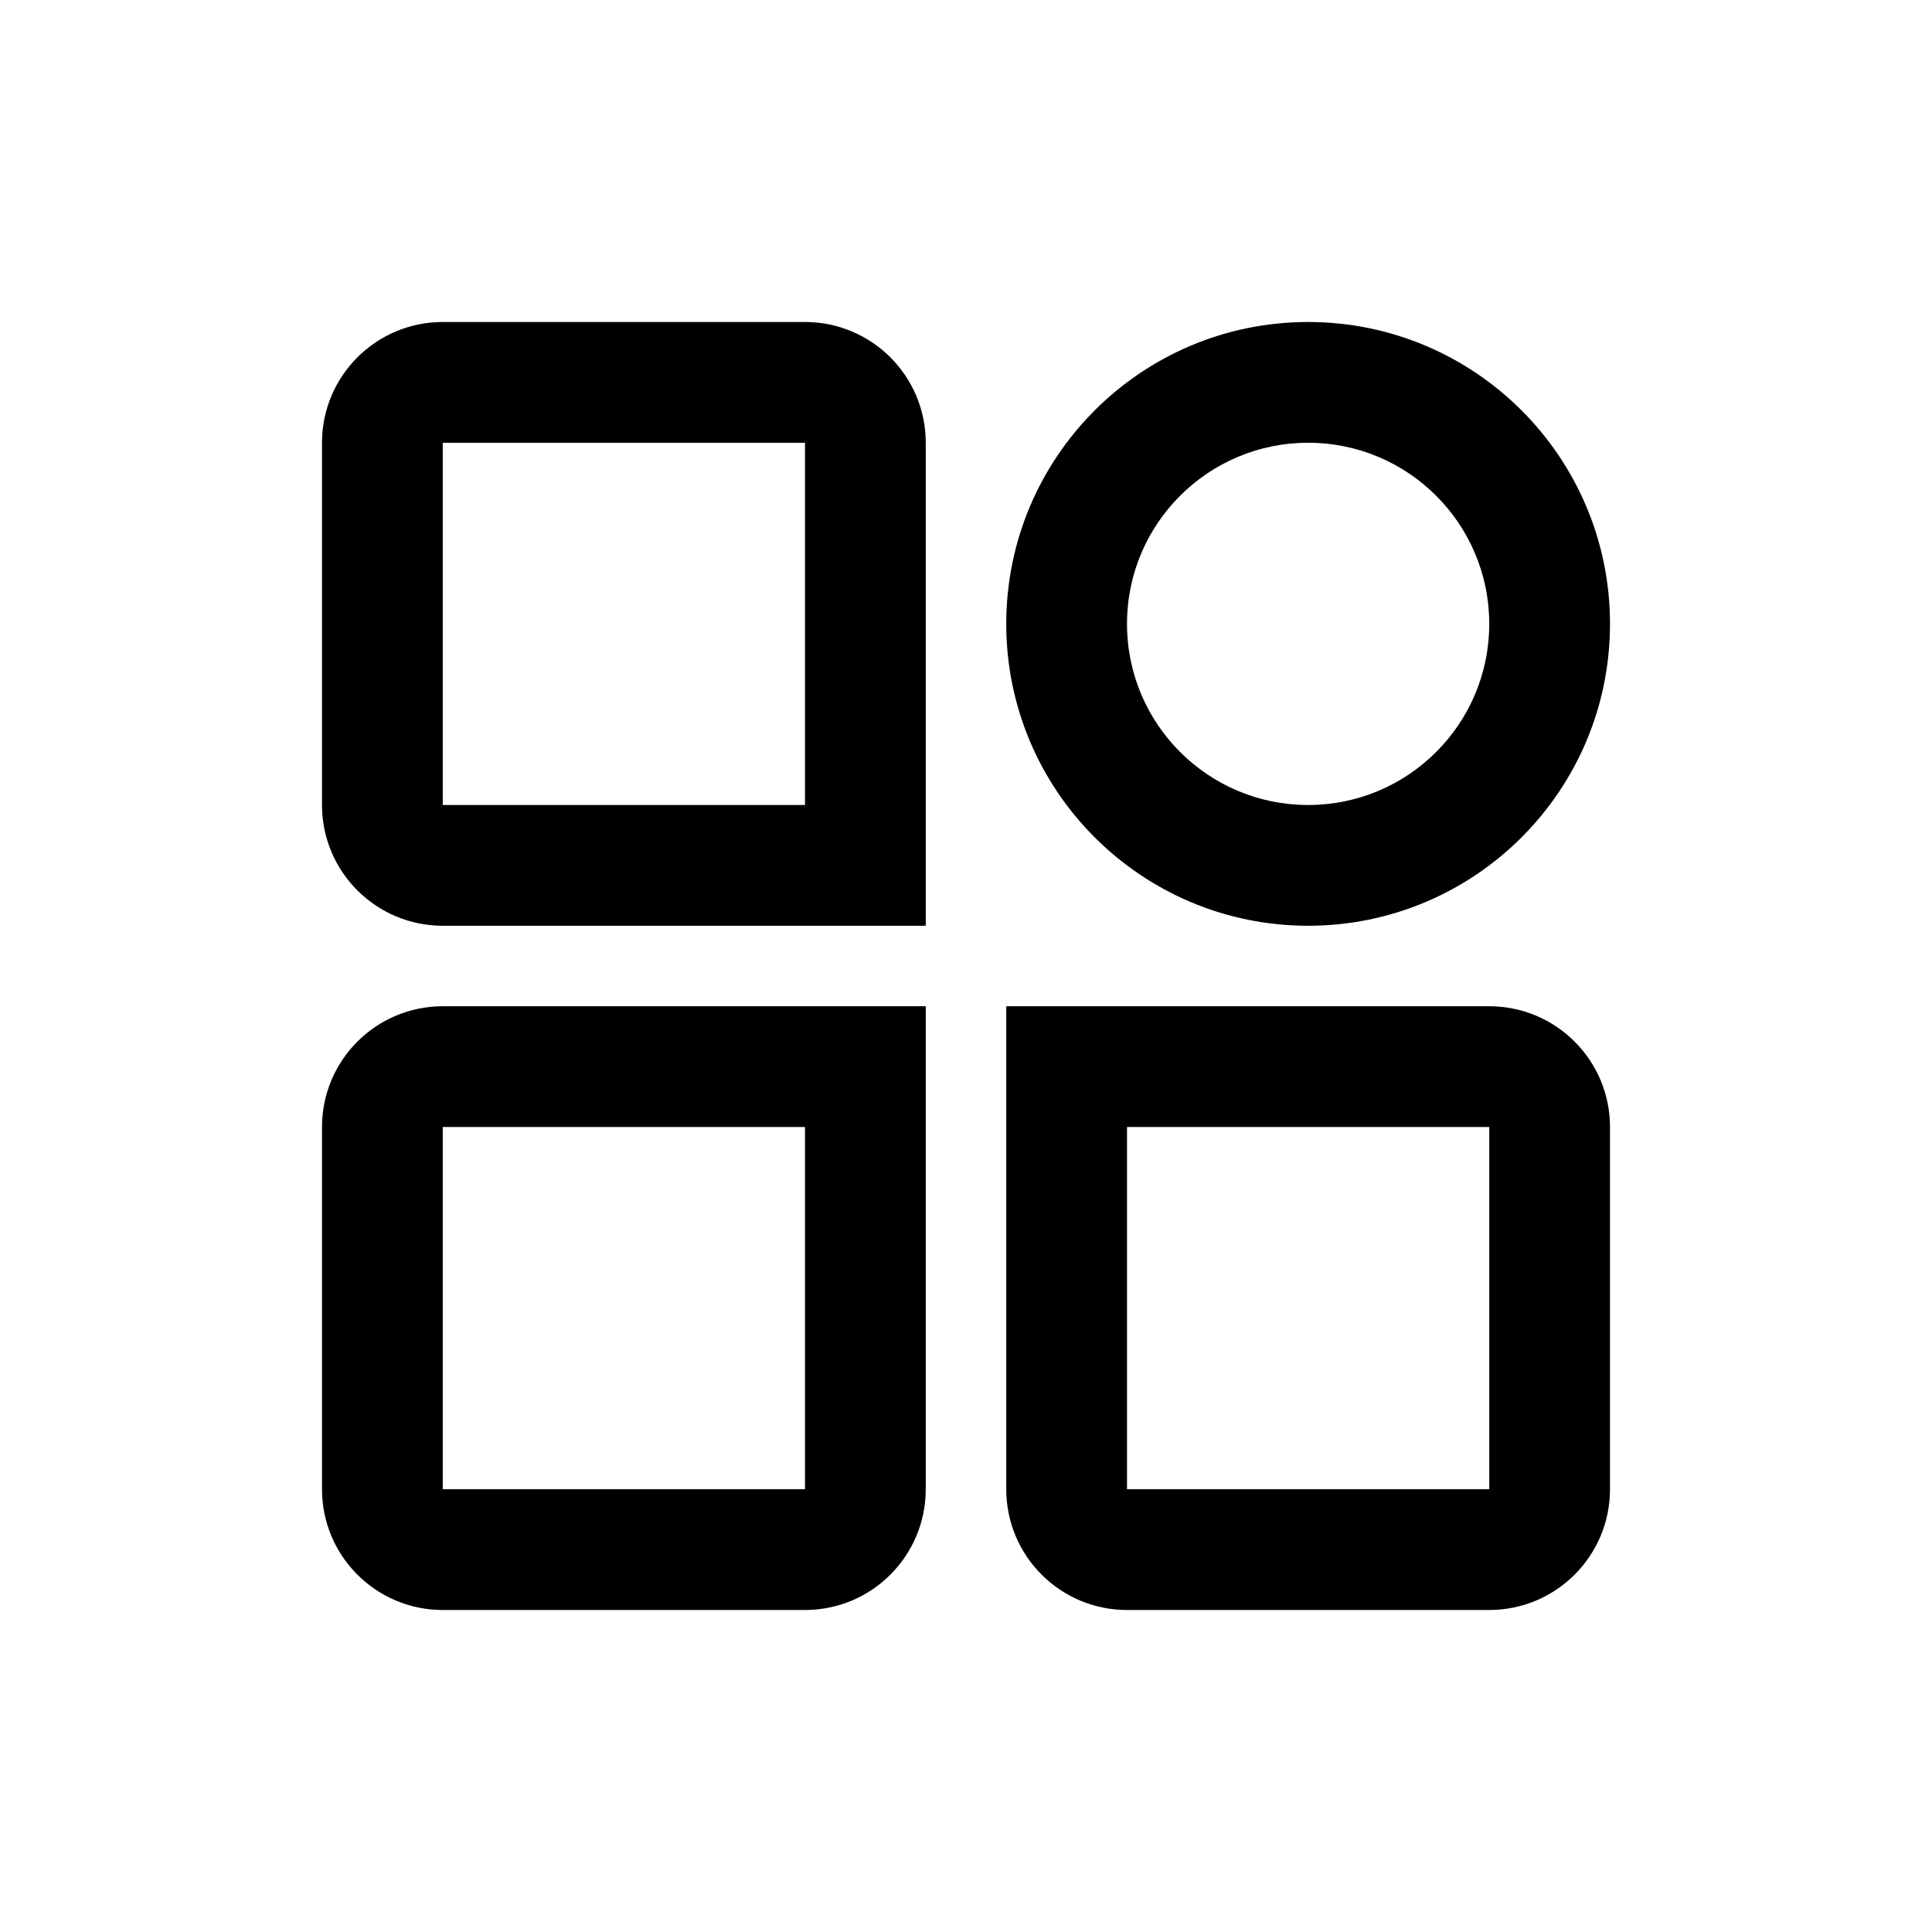
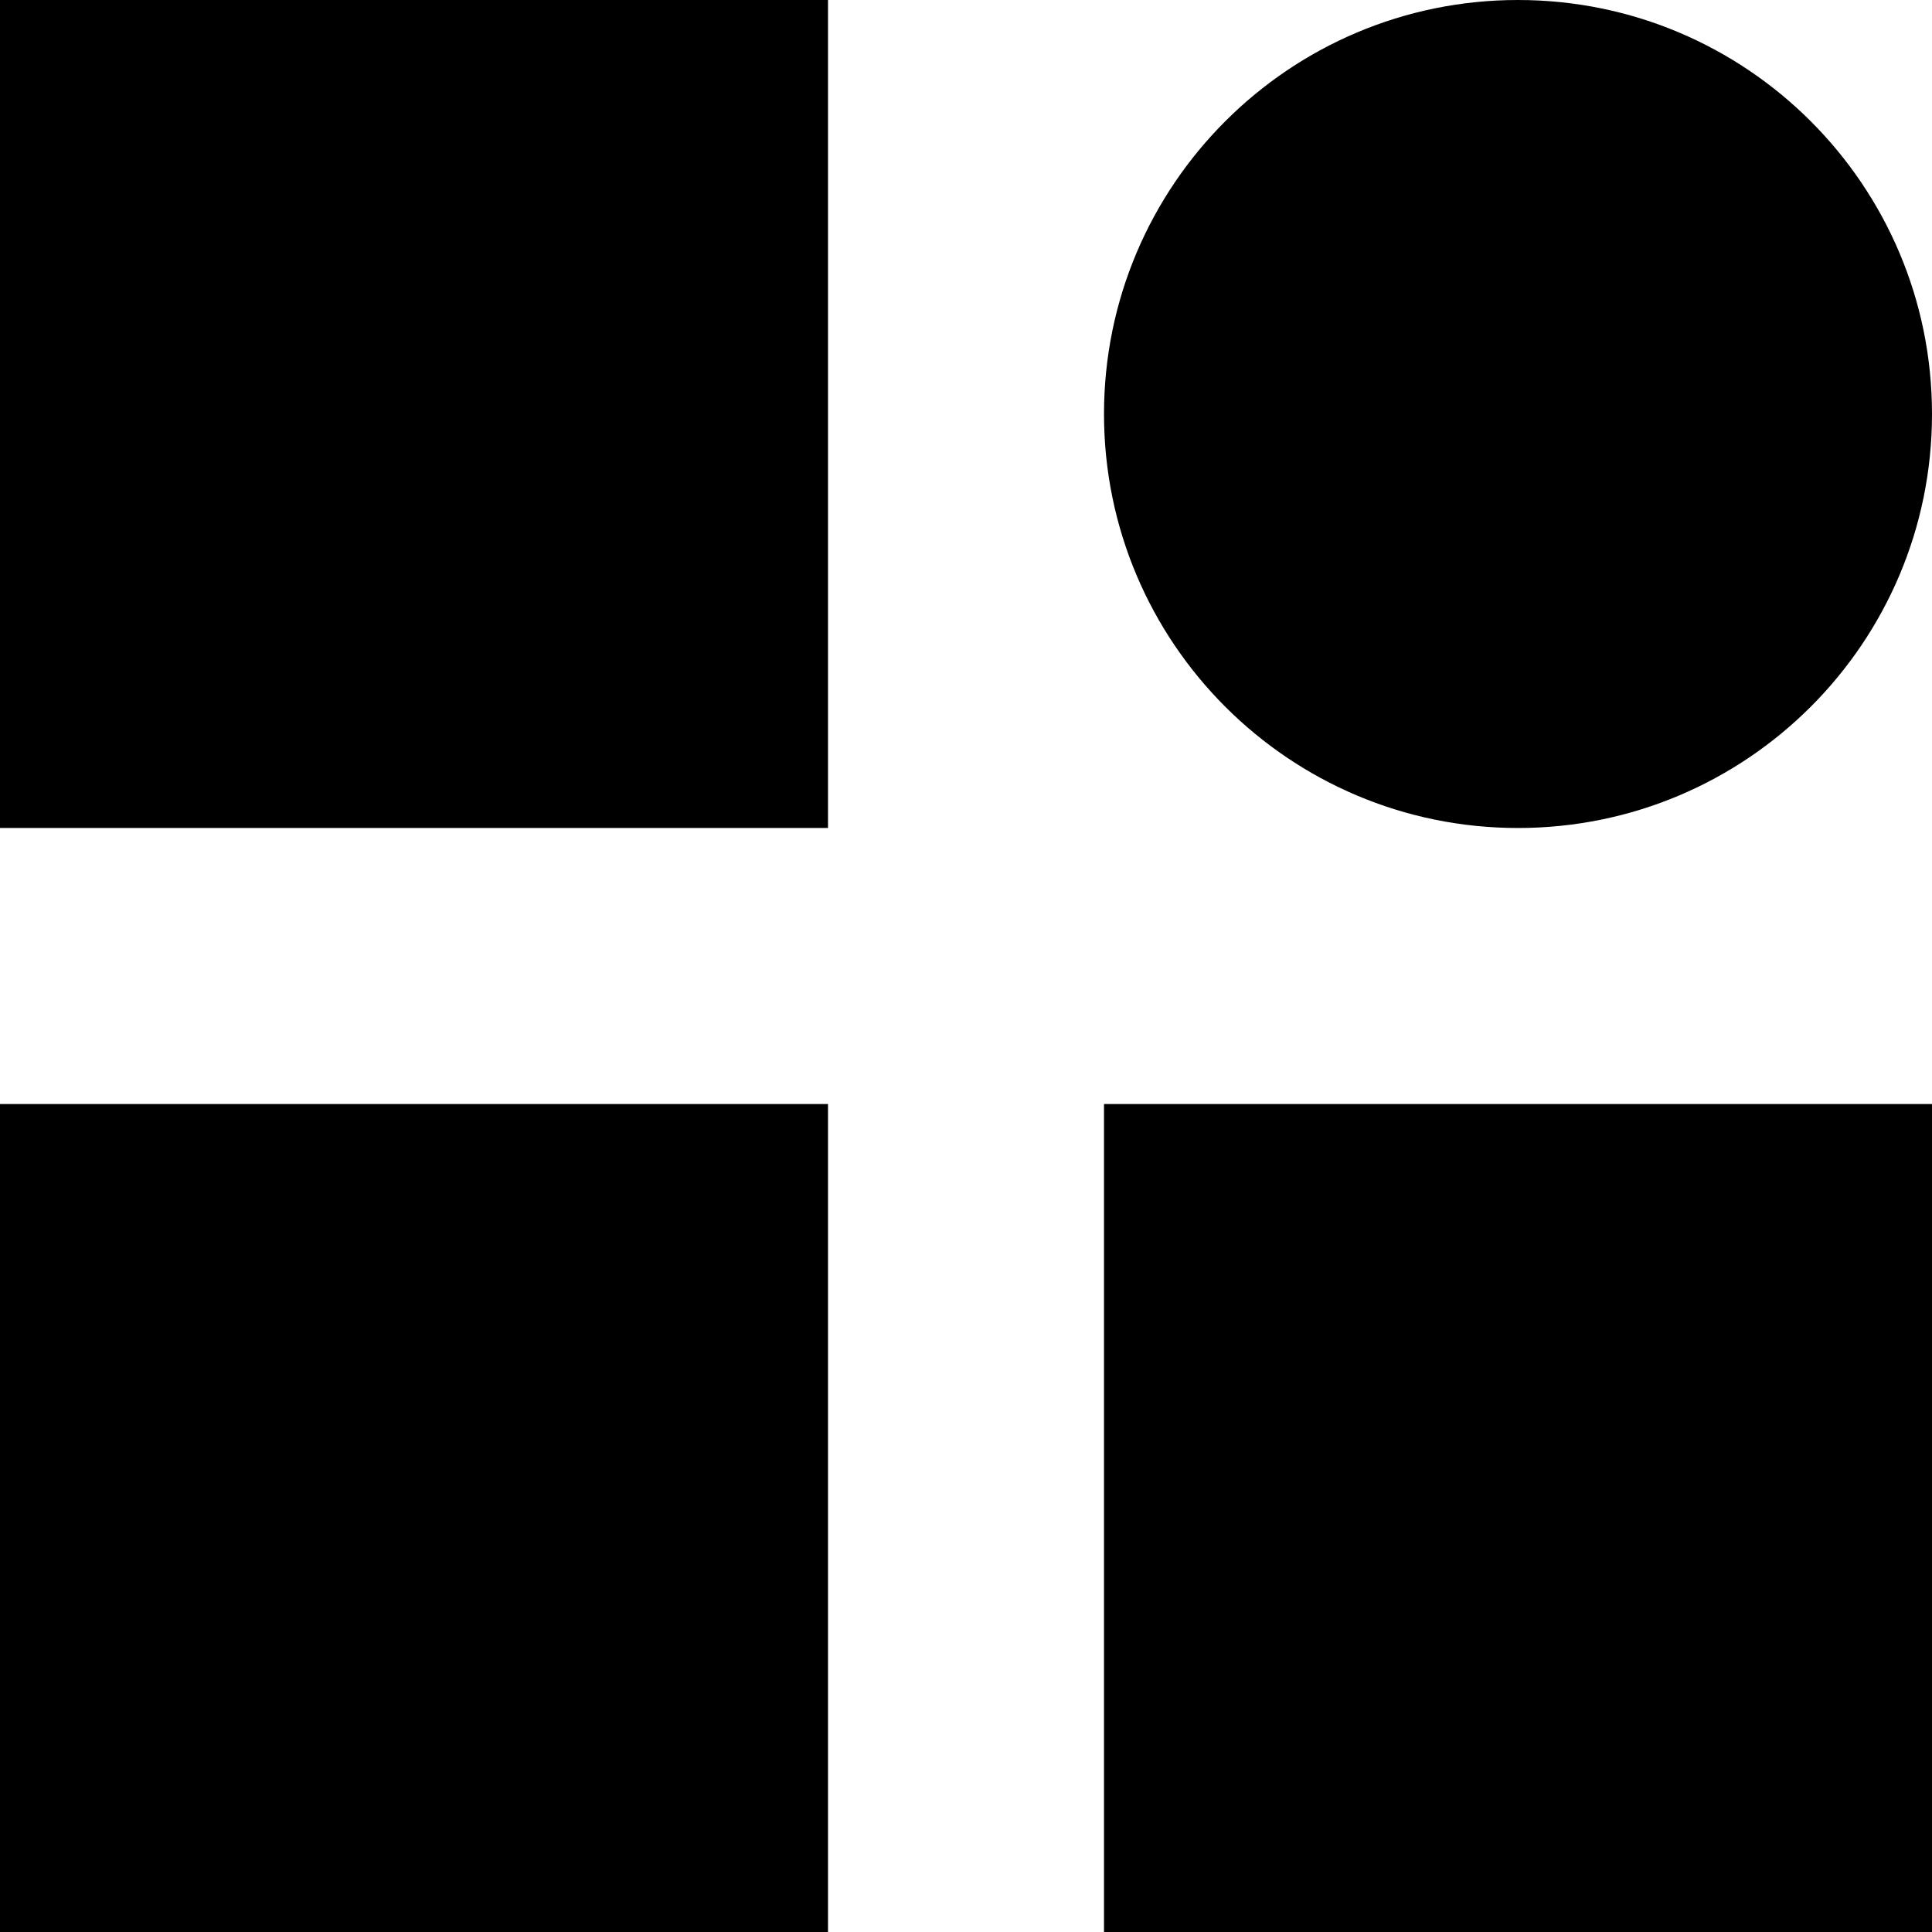
- <svg xmlns="http://www.w3.org/2000/svg" t="1619072197915" class="icon" viewBox="0 0 1024 1024" version="1.1" p-id="6521" width="200" height="200">
-   <path d="M490.667 533.333v256a64 64 0 0 1-64 64h-192a64 64 0 0 1-64-64v-192a64 64 0 0 1 64-64h256z m298.667 0a64 64 0 0 1 64 64v192a64 64 0 0 1-64 64h-192a64 64 0 0 1-64-64V533.333h256z m-362.667 64h-192v192h192v-192z m362.667 0h-192v192h192v-192zM426.667 170.667a64 64 0 0 1 64 64v256H234.667a64 64 0 0 1-64-64v-192a64 64 0 0 1 64-64h192z m266.667 0a160 160 0 1 1 0 320 160 160 0 0 1 0-320zM426.667 234.667h-192v192h192v-192z m266.667 0a96 96 0 1 0 0 192 96 96 0 0 0 0-192z" p-id="6522">
-     </path>
+ <svg xmlns="http://www.w3.org/2000/svg" width="128" height="128">
+   <path d="M0 0h54.857v54.857H0V0zm0 73.143h54.857V128H0V73.143zm73.143 0H128V128H73.143V73.143zm27.428-18.286C115.72 54.857 128 42.577 128 27.43 128 12.28 115.72 0 100.571 0 85.423 0 73.143 12.28 73.143 27.429c0 15.148 12.28 27.428 27.428 27.428z" />
</svg>
